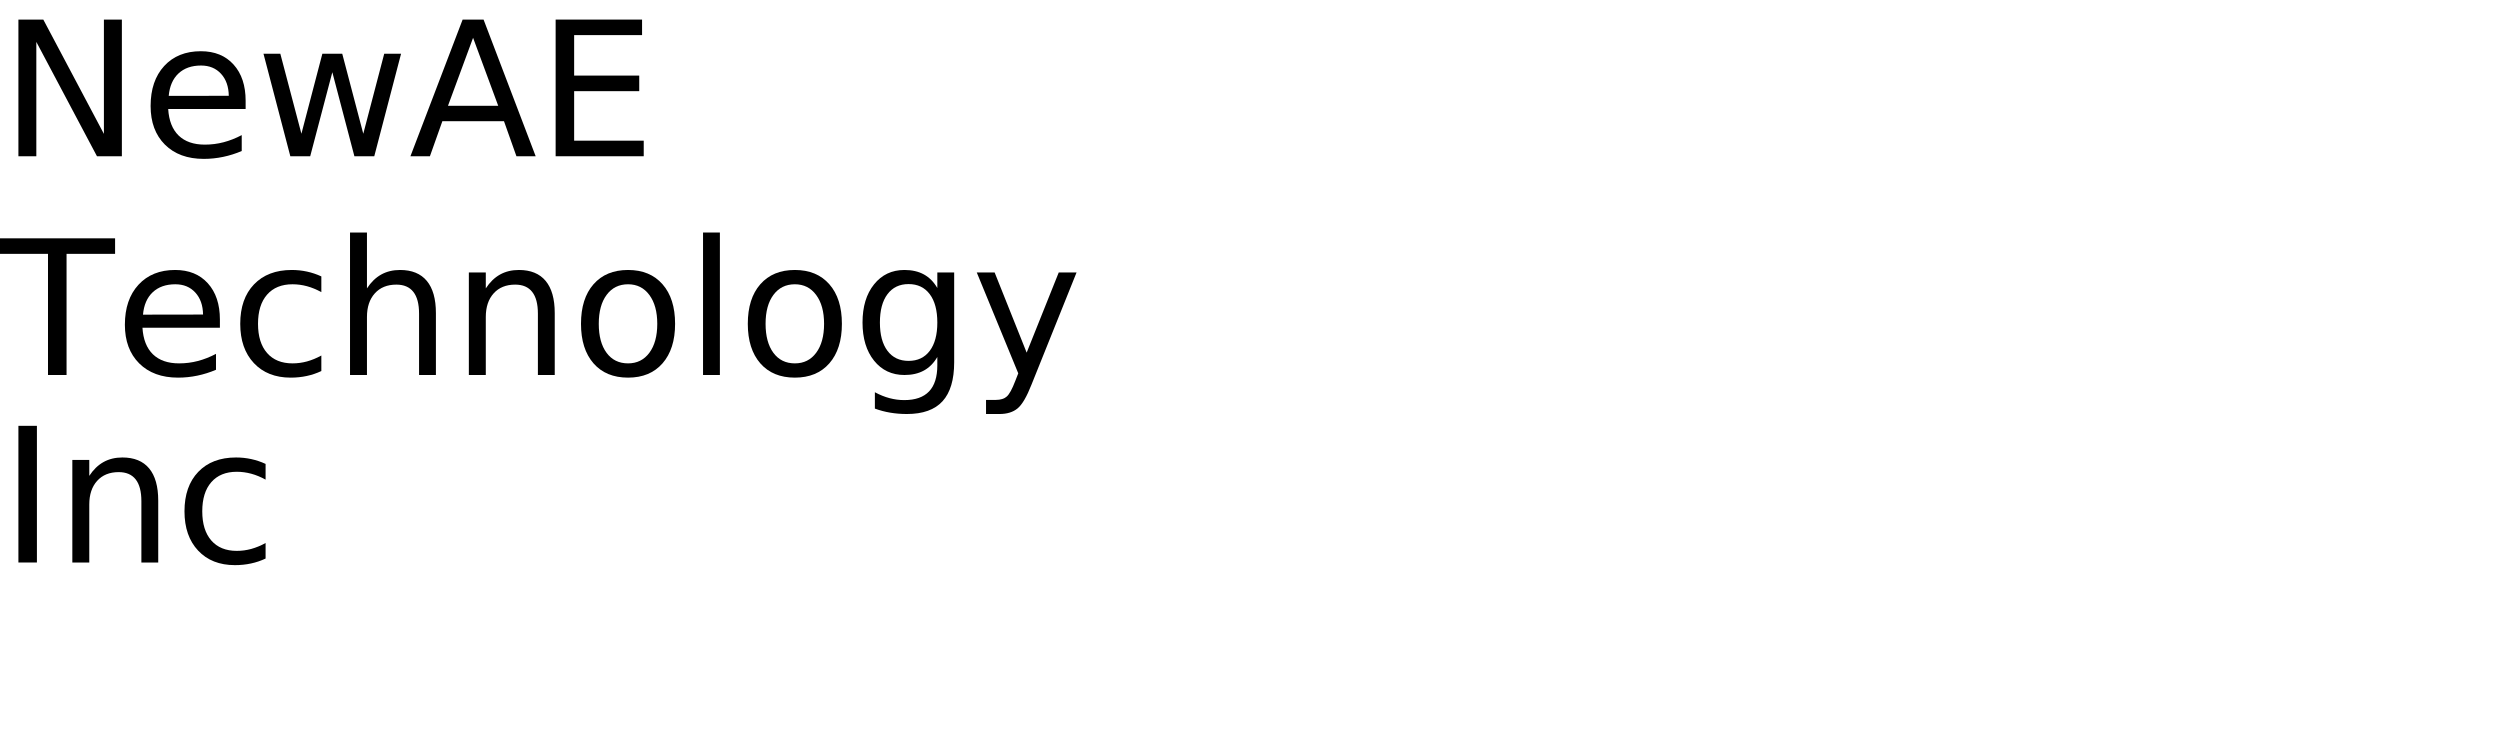
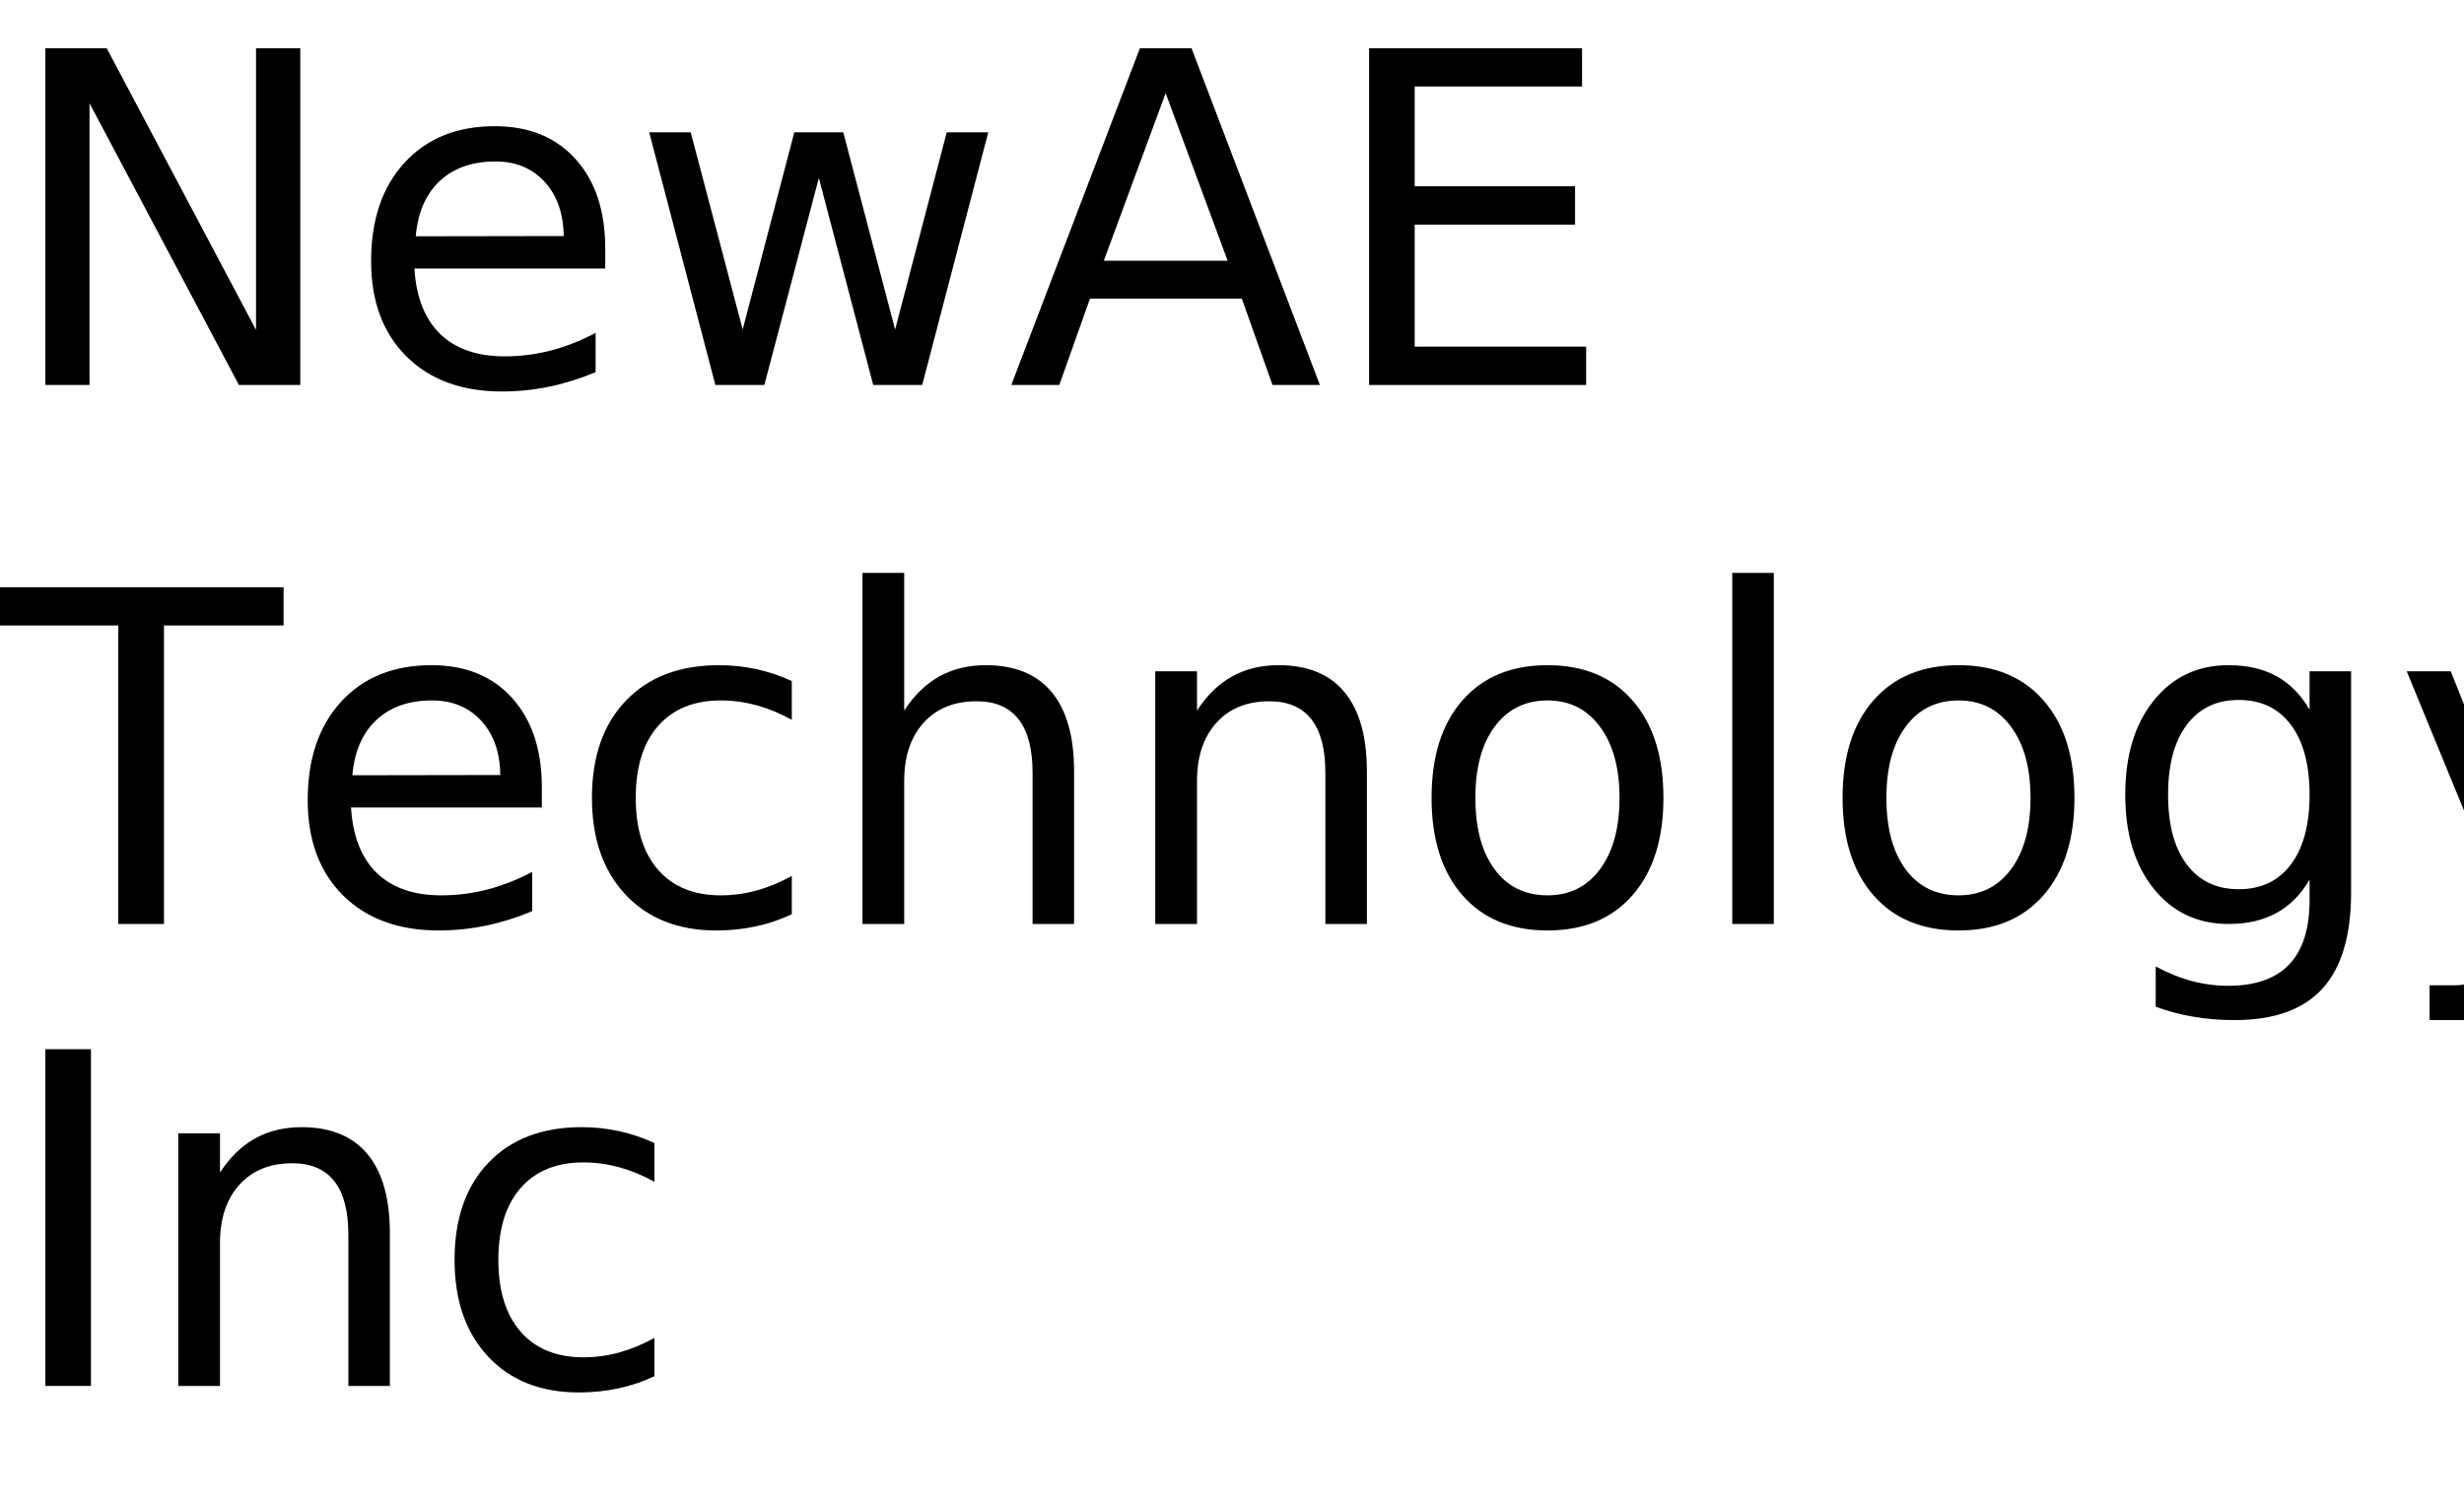
- <svg xmlns="http://www.w3.org/2000/svg" xmlns:xlink="http://www.w3.org/1999/xlink" width="800" height="240" viewBox="0 0 800 240">
+ <svg xmlns="http://www.w3.org/2000/svg" xmlns:xlink="http://www.w3.org/1999/xlink" width="320" height="195" viewBox="0 0 320 195">
  <defs>
    <g>
      <g id="glyph-0-0">
        <path d="M 5.891 -43.734 L 13.859 -43.734 L 33.25 -7.156 L 33.25 -43.734 L 39 -43.734 L 39 0 L 31.031 0 L 11.625 -36.594 L 11.625 0 L 5.891 0 Z M 5.891 -43.734 " />
      </g>
      <g id="glyph-0-1">
        <path d="M 33.719 -17.75 L 33.719 -15.125 L 8.938 -15.125 C 9.164 -11.406 10.281 -8.57 12.281 -6.625 C 14.289 -4.688 17.082 -3.719 20.656 -3.719 C 22.727 -3.719 24.734 -3.973 26.672 -4.484 C 28.617 -4.992 30.551 -5.754 32.469 -6.766 L 32.469 -1.672 C 30.531 -0.848 28.547 -0.223 26.516 0.203 C 24.484 0.629 22.422 0.844 20.328 0.844 C 15.098 0.844 10.953 -0.676 7.891 -3.719 C 4.836 -6.77 3.312 -10.891 3.312 -16.078 C 3.312 -21.453 4.758 -25.719 7.656 -28.875 C 10.562 -32.031 14.473 -33.609 19.391 -33.609 C 23.805 -33.609 27.297 -32.188 29.859 -29.344 C 32.43 -26.5 33.719 -22.633 33.719 -17.75 Z M 28.328 -19.344 C 28.285 -22.289 27.457 -24.641 25.844 -26.391 C 24.238 -28.148 22.109 -29.031 19.453 -29.031 C 16.441 -29.031 14.031 -28.18 12.219 -26.484 C 10.414 -24.785 9.379 -22.395 9.109 -19.312 Z M 28.328 -19.344 " />
      </g>
      <g id="glyph-0-2">
        <path d="M 2.516 -32.812 L 7.906 -32.812 L 14.656 -7.203 L 21.359 -32.812 L 27.719 -32.812 L 34.453 -7.203 L 41.156 -32.812 L 46.547 -32.812 L 37.969 0 L 31.609 0 L 24.547 -26.891 L 17.469 0 L 11.109 0 Z M 2.516 -32.812 " />
      </g>
      <g id="glyph-0-3">
        <path d="M 20.516 -37.906 L 12.484 -16.141 L 28.562 -16.141 Z M 17.172 -43.734 L 23.875 -43.734 L 40.547 0 L 34.391 0 L 30.406 -11.219 L 10.688 -11.219 L 6.703 0 L 0.469 0 Z M 17.172 -43.734 " />
      </g>
      <g id="glyph-0-4">
        <path d="M 5.891 -43.734 L 33.547 -43.734 L 33.547 -38.766 L 11.812 -38.766 L 11.812 -25.812 L 32.641 -25.812 L 32.641 -20.828 L 11.812 -20.828 L 11.812 -4.984 L 34.078 -4.984 L 34.078 0 L 5.891 0 Z M 5.891 -43.734 " />
      </g>
      <g id="glyph-0-5">
        <path d="M -0.172 -43.734 L 36.828 -43.734 L 36.828 -38.766 L 21.297 -38.766 L 21.297 0 L 15.359 0 L 15.359 -38.766 L -0.172 -38.766 Z M -0.172 -43.734 " />
      </g>
      <g id="glyph-0-6">
        <path d="M 29.266 -31.547 L 29.266 -26.516 C 27.742 -27.359 26.219 -27.988 24.688 -28.406 C 23.156 -28.82 21.609 -29.031 20.047 -29.031 C 16.547 -29.031 13.828 -27.922 11.891 -25.703 C 9.961 -23.492 9 -20.383 9 -16.375 C 9 -12.375 9.961 -9.266 11.891 -7.047 C 13.828 -4.828 16.547 -3.719 20.047 -3.719 C 21.609 -3.719 23.156 -3.926 24.688 -4.344 C 26.219 -4.77 27.742 -5.398 29.266 -6.234 L 29.266 -1.266 C 27.766 -0.555 26.207 -0.031 24.594 0.312 C 22.977 0.664 21.266 0.844 19.453 0.844 C 14.516 0.844 10.586 -0.707 7.672 -3.812 C 4.766 -6.914 3.312 -11.102 3.312 -16.375 C 3.312 -21.727 4.781 -25.938 7.719 -29 C 10.656 -32.07 14.688 -33.609 19.812 -33.609 C 21.469 -33.609 23.086 -33.438 24.672 -33.094 C 26.254 -32.75 27.785 -32.234 29.266 -31.547 Z M 29.266 -31.547 " />
      </g>
      <g id="glyph-0-7">
        <path d="M 32.938 -19.812 L 32.938 0 L 27.547 0 L 27.547 -19.625 C 27.547 -22.727 26.938 -25.051 25.719 -26.594 C 24.508 -28.145 22.695 -28.922 20.281 -28.922 C 17.363 -28.922 15.066 -27.988 13.391 -26.125 C 11.711 -24.27 10.875 -21.742 10.875 -18.547 L 10.875 0 L 5.453 0 L 5.453 -45.594 L 10.875 -45.594 L 10.875 -27.719 C 12.156 -29.688 13.672 -31.16 15.422 -32.141 C 17.172 -33.117 19.188 -33.609 21.469 -33.609 C 25.238 -33.609 28.094 -32.441 30.031 -30.109 C 31.969 -27.773 32.938 -24.344 32.938 -19.812 Z M 32.938 -19.812 " />
      </g>
      <g id="glyph-0-8">
        <path d="M 32.938 -19.812 L 32.938 0 L 27.547 0 L 27.547 -19.625 C 27.547 -22.727 26.938 -25.051 25.719 -26.594 C 24.508 -28.145 22.695 -28.922 20.281 -28.922 C 17.363 -28.922 15.066 -27.988 13.391 -26.125 C 11.711 -24.27 10.875 -21.742 10.875 -18.547 L 10.875 0 L 5.453 0 L 5.453 -32.812 L 10.875 -32.812 L 10.875 -27.719 C 12.156 -29.688 13.672 -31.16 15.422 -32.141 C 17.172 -33.117 19.188 -33.609 21.469 -33.609 C 25.238 -33.609 28.094 -32.441 30.031 -30.109 C 31.969 -27.773 32.938 -24.344 32.938 -19.812 Z M 32.938 -19.812 " />
      </g>
      <g id="glyph-0-9">
        <path d="M 18.375 -29.031 C 15.477 -29.031 13.191 -27.898 11.516 -25.641 C 9.836 -23.391 9 -20.301 9 -16.375 C 9 -12.445 9.832 -9.352 11.5 -7.094 C 13.164 -4.844 15.457 -3.719 18.375 -3.719 C 21.238 -3.719 23.508 -4.848 25.188 -7.109 C 26.875 -9.379 27.719 -12.469 27.719 -16.375 C 27.719 -20.258 26.875 -23.336 25.188 -25.609 C 23.508 -27.891 21.238 -29.031 18.375 -29.031 Z M 18.375 -33.609 C 23.062 -33.609 26.738 -32.082 29.406 -29.031 C 32.082 -25.988 33.422 -21.77 33.422 -16.375 C 33.422 -11.008 32.082 -6.797 29.406 -3.734 C 26.738 -0.68 23.062 0.844 18.375 0.844 C 13.664 0.844 9.977 -0.68 7.312 -3.734 C 4.645 -6.797 3.312 -11.008 3.312 -16.375 C 3.312 -21.77 4.645 -25.988 7.312 -29.031 C 9.977 -32.082 13.664 -33.609 18.375 -33.609 Z M 18.375 -33.609 " />
      </g>
      <g id="glyph-0-10">
        <path d="M 5.656 -45.594 L 11.047 -45.594 L 11.047 0 L 5.656 0 Z M 5.656 -45.594 " />
      </g>
      <g id="glyph-0-11">
        <path d="M 27.25 -16.781 C 27.25 -20.688 26.441 -23.711 24.828 -25.859 C 23.211 -28.016 20.953 -29.094 18.047 -29.094 C 15.16 -29.094 12.91 -28.016 11.297 -25.859 C 9.68 -23.711 8.875 -20.688 8.875 -16.781 C 8.875 -12.895 9.68 -9.879 11.297 -7.734 C 12.91 -5.586 15.16 -4.516 18.047 -4.516 C 20.953 -4.516 23.211 -5.586 24.828 -7.734 C 26.441 -9.879 27.25 -12.895 27.25 -16.781 Z M 32.641 -4.078 C 32.641 1.516 31.398 5.672 28.922 8.391 C 26.441 11.117 22.641 12.484 17.516 12.484 C 15.617 12.484 13.832 12.336 12.156 12.047 C 10.477 11.766 8.848 11.332 7.266 10.75 L 7.266 5.516 C 8.848 6.367 10.41 7 11.953 7.406 C 13.492 7.82 15.066 8.031 16.672 8.031 C 20.203 8.031 22.848 7.102 24.609 5.25 C 26.367 3.406 27.25 0.617 27.25 -3.109 L 27.25 -5.766 C 26.133 -3.836 24.707 -2.395 22.969 -1.438 C 21.227 -0.477 19.148 0 16.734 0 C 12.703 0 9.457 -1.531 7 -4.594 C 4.539 -7.664 3.312 -11.727 3.312 -16.781 C 3.312 -21.863 4.539 -25.938 7 -29 C 9.457 -32.07 12.703 -33.609 16.734 -33.609 C 19.148 -33.609 21.227 -33.129 22.969 -32.172 C 24.707 -31.211 26.133 -29.766 27.25 -27.828 L 27.25 -32.812 L 32.641 -32.812 Z M 32.641 -4.078 " />
      </g>
      <g id="glyph-0-12">
        <path d="M 19.312 3.047 C 17.781 6.953 16.289 9.5 14.844 10.688 C 13.406 11.883 11.473 12.484 9.047 12.484 L 4.75 12.484 L 4.75 7.969 L 7.906 7.969 C 9.395 7.969 10.547 7.613 11.359 6.906 C 12.18 6.207 13.094 4.551 14.094 1.938 L 15.062 -0.531 L 1.781 -32.812 L 7.5 -32.812 L 17.75 -7.156 L 28.016 -32.812 L 33.719 -32.812 Z M 19.312 3.047 " />
      </g>
      <g id="glyph-0-13">
        <path d="M 5.891 -43.734 L 11.812 -43.734 L 11.812 0 L 5.891 0 Z M 5.891 -43.734 " />
      </g>
    </g>
  </defs>
  <g fill="rgb(0%, 0%, 0%)" fill-opacity="1">
    <use xlink:href="#glyph-0-0" x="0" y="50" />
    <use xlink:href="#glyph-0-1" x="44.883" y="50" />
    <use xlink:href="#glyph-0-2" x="81.797" y="50" />
    <use xlink:href="#glyph-0-3" x="130.869" y="50" />
    <use xlink:href="#glyph-0-4" x="171.914" y="50" />
  </g>
  <g fill="rgb(0%, 0%, 0%)" fill-opacity="1">
    <use xlink:href="#glyph-0-5" x="0" y="120" />
    <use xlink:href="#glyph-0-1" x="36.65" y="120" />
    <use xlink:href="#glyph-0-6" x="73.564" y="120" />
    <use xlink:href="#glyph-0-7" x="106.553" y="120" />
    <use xlink:href="#glyph-0-8" x="144.58" y="120" />
    <use xlink:href="#glyph-0-9" x="182.607" y="120" />
    <use xlink:href="#glyph-0-10" x="219.316" y="120" />
    <use xlink:href="#glyph-0-9" x="235.986" y="120" />
    <use xlink:href="#glyph-0-11" x="272.695" y="120" />
    <use xlink:href="#glyph-0-12" x="310.781" y="120" />
  </g>
  <g fill="rgb(0%, 0%, 0%)" fill-opacity="1">
    <use xlink:href="#glyph-0-13" x="0" y="180" />
    <use xlink:href="#glyph-0-8" x="17.695" y="180" />
    <use xlink:href="#glyph-0-6" x="55.723" y="180" />
  </g>
</svg>
